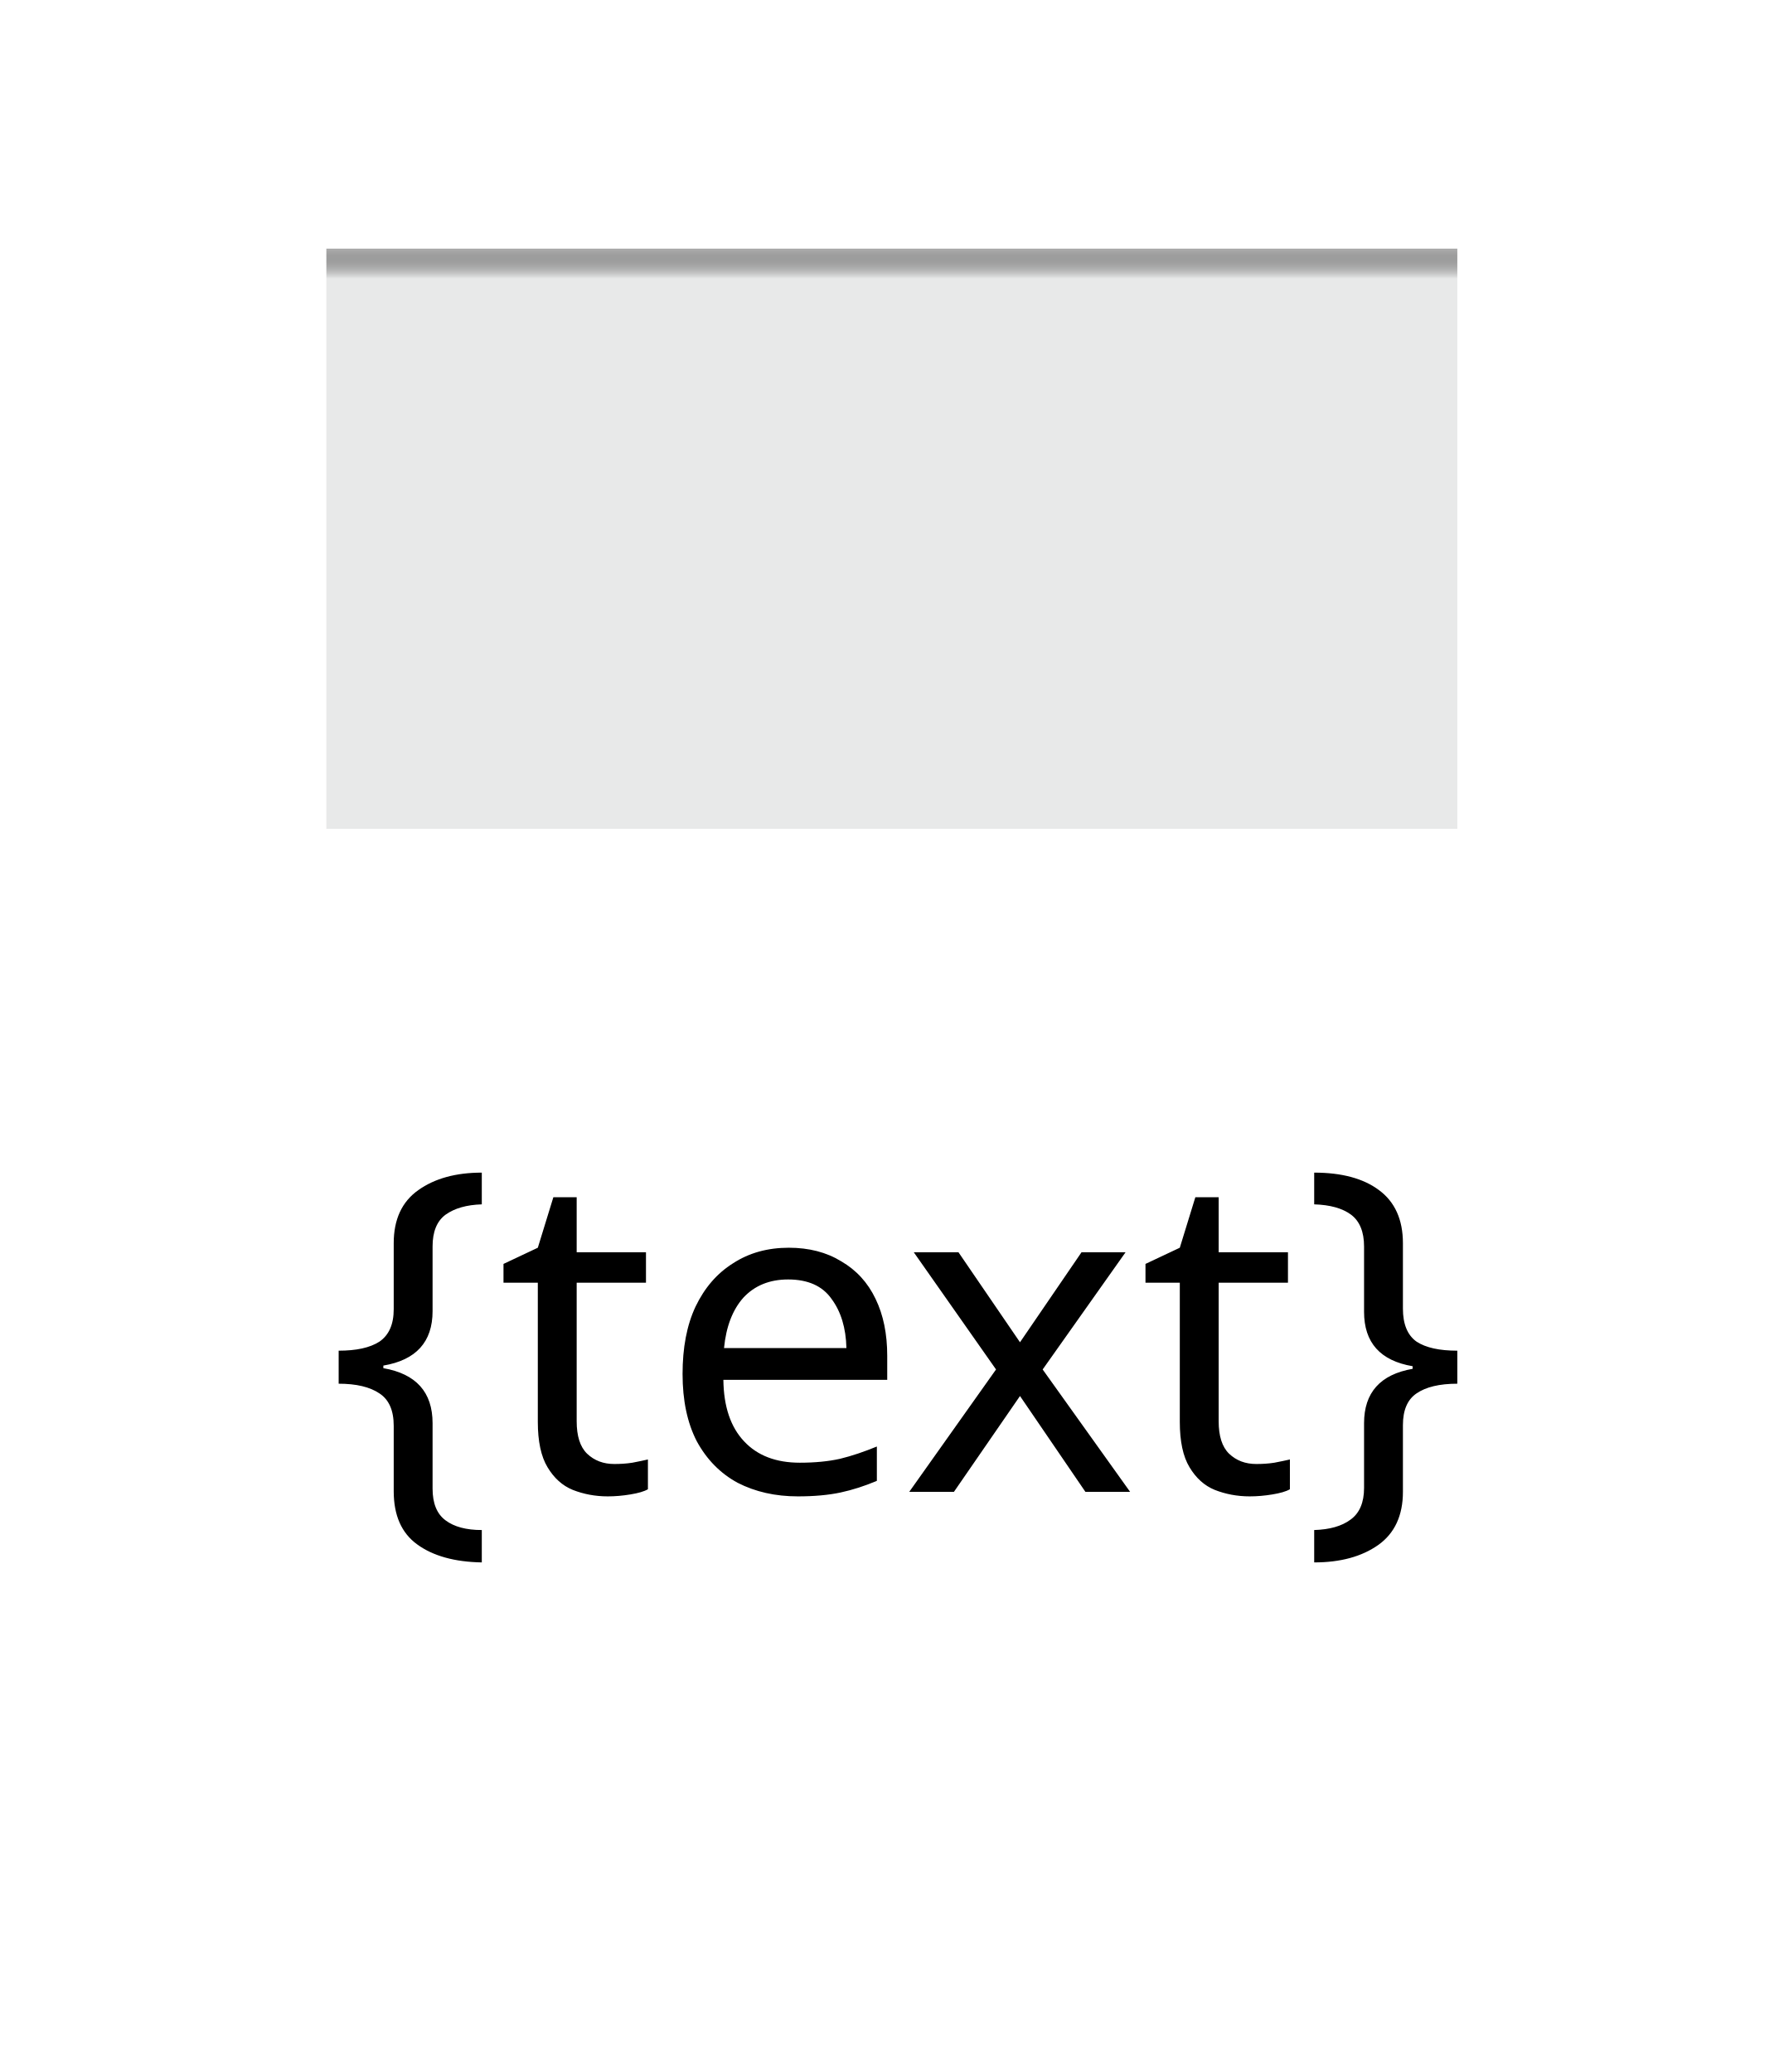
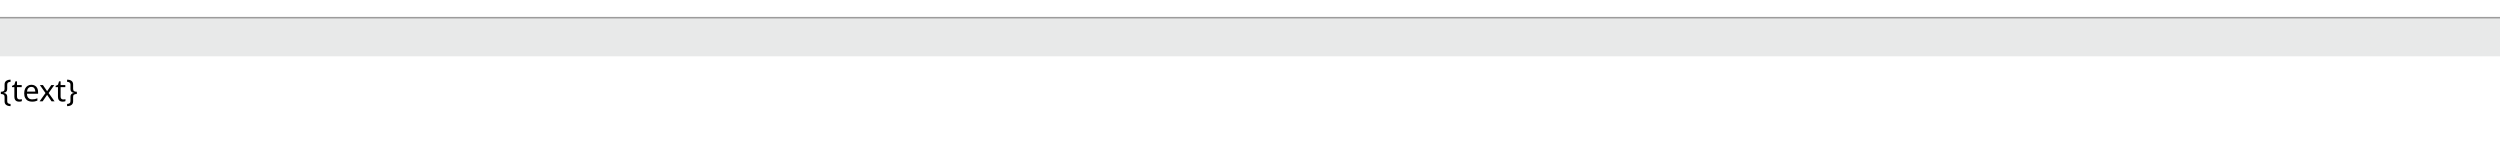
- <svg xmlns="http://www.w3.org/2000/svg" height="50" width="100%" viewBox="0 0 100% 50">
+ <svg xmlns="http://www.w3.org/2000/svg" height="50" width="888px">
  <defs>
    <linearGradient id="gradient" x1="0%" y1="0%" x2="100%" y2="0%">
      <stop offset="0%" style="stop-color:{start_color};" />
      <stop offset="100%" style="stop-color:{end_color};" />
    </linearGradient>
    <linearGradient id="concave_shadow" x1="0%" y1="0%" x2="0%" y2="100%">
      <stop offset="0%" style="stop-color:#0005;" />
      <stop offset="5%" style="stop-color:#e8e9e9;" />
    </linearGradient>
    <linearGradient id="convex_shadow" x1="0%" y1="0%" x2="0%" y2="100%">
      <stop offset="75%" style="stop-color:#0000;" />
      <stop offset="100%" style="stop-color:#0002;" />
    </linearGradient>
  </defs>
  <rect height="14" width="100%" x="0" y="6" fill="url(#concave_shadow)" />
  <rect height="14" width="{width}%" x="0" y="6" fill="url(#gradient)" />
  <rect height="14" width="{width}%" x="0" y="6" fill="url(#convex_shadow)" />
  <text x="{width}%" y="36" style="font-size:0.9em;font-family:sans-serif;fill:#000000;" text-anchor="{text_alignment}">
    {text}
  </text>
</svg>
